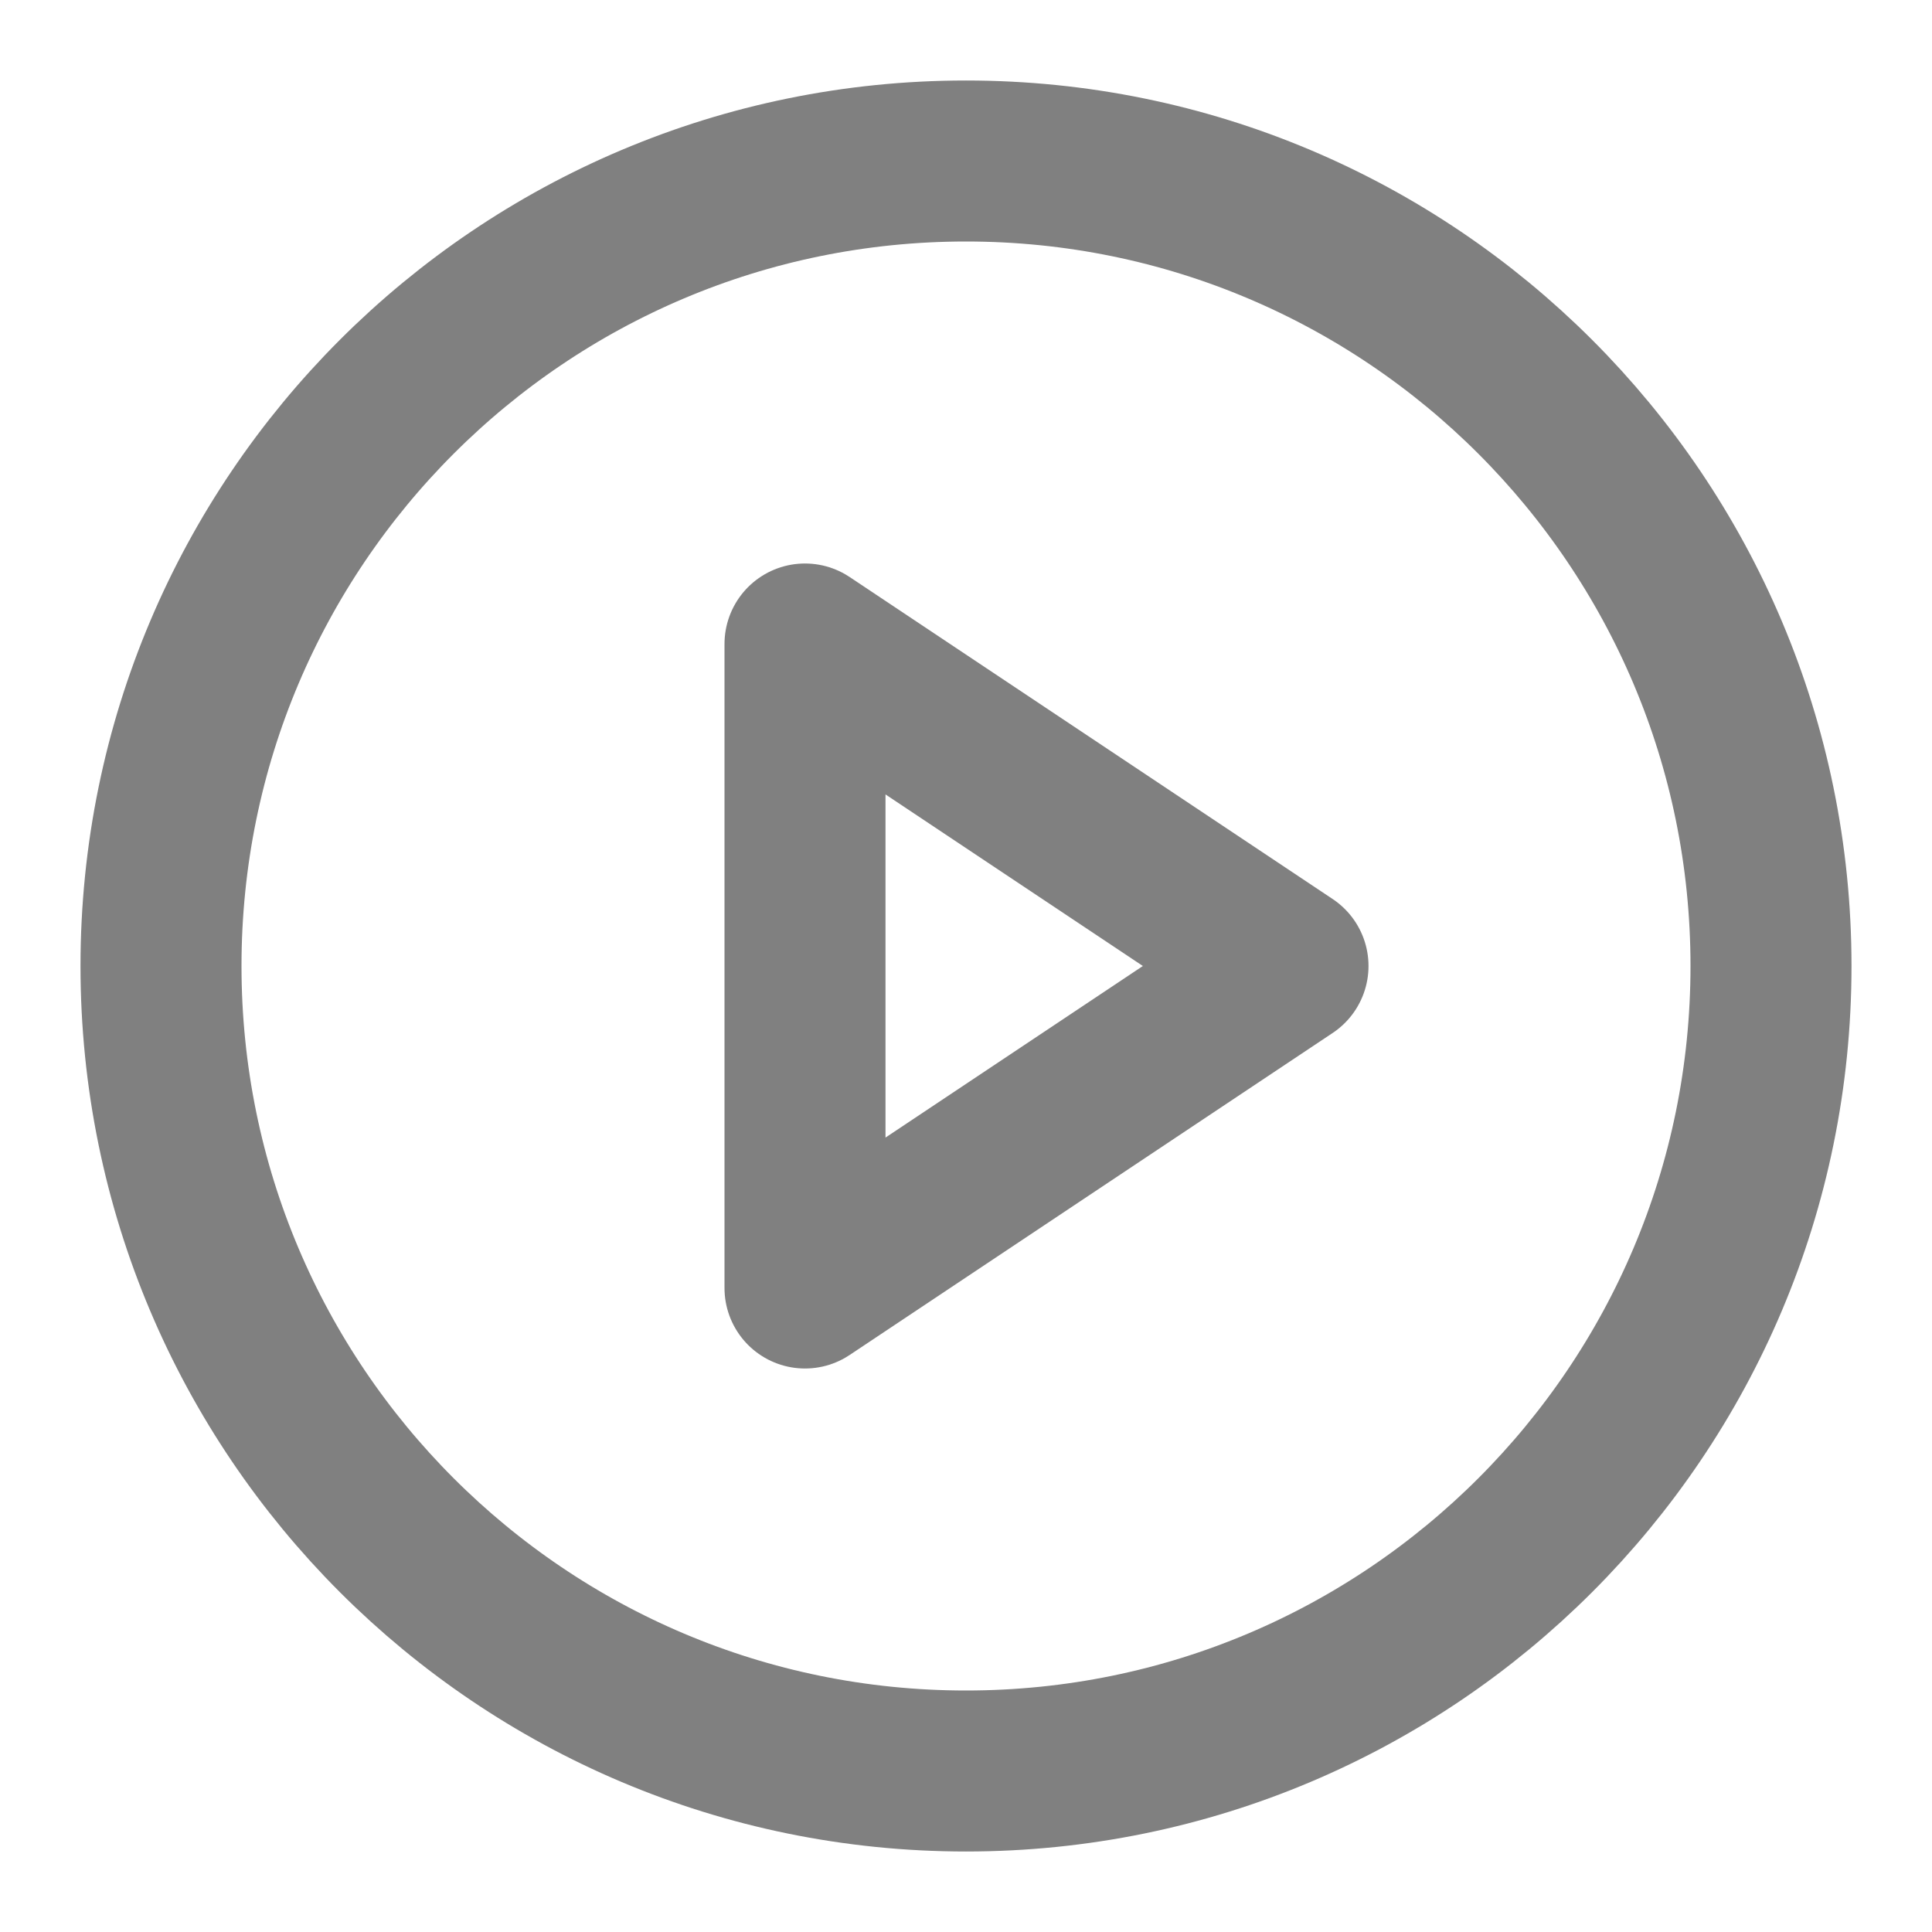
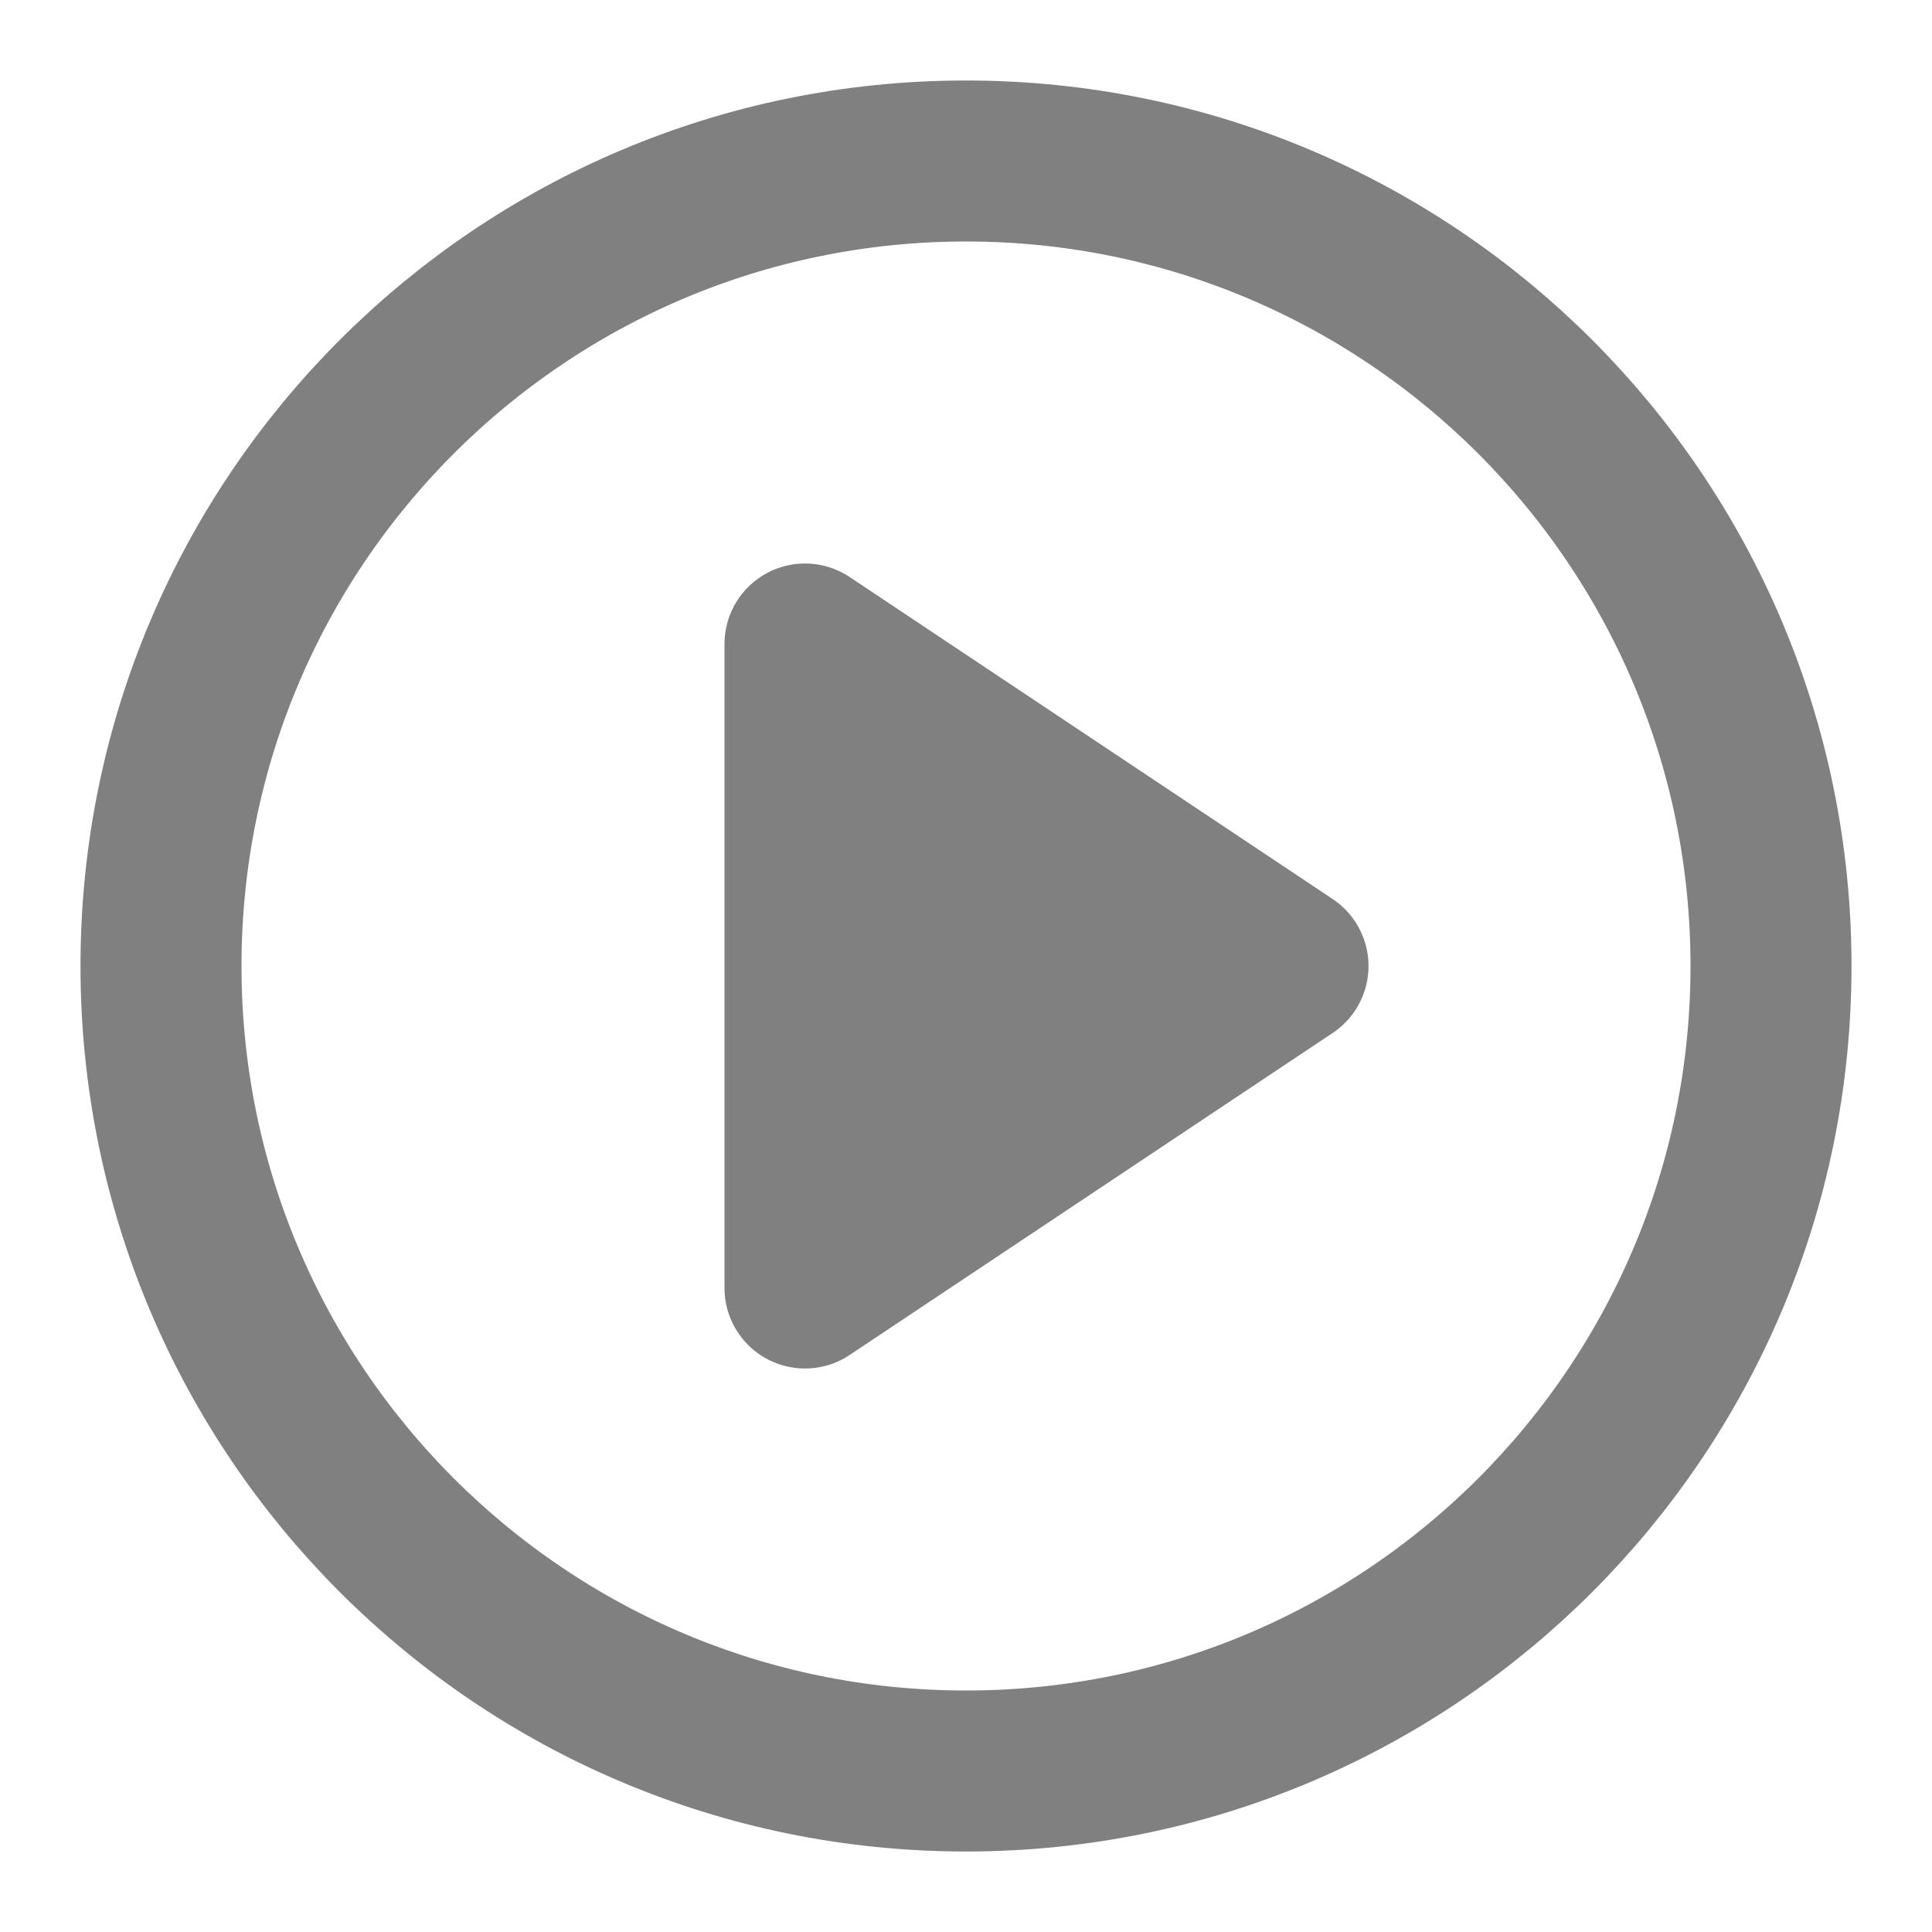
<svg xmlns="http://www.w3.org/2000/svg" width="24" height="24" viewBox="0 0 24 24" fill="none" stroke="gray" stroke-width="2" stroke-linecap="round" stroke-linejoin="round" class="feather feather-play-circle">
  <circle cx="12" cy="12" r="10" />
-   <polygon points="10 8 16 12 10 16 10 8" />
+   <polygon fill="gray" points="10 8 16 12 10 16 10 8" />
</svg>
